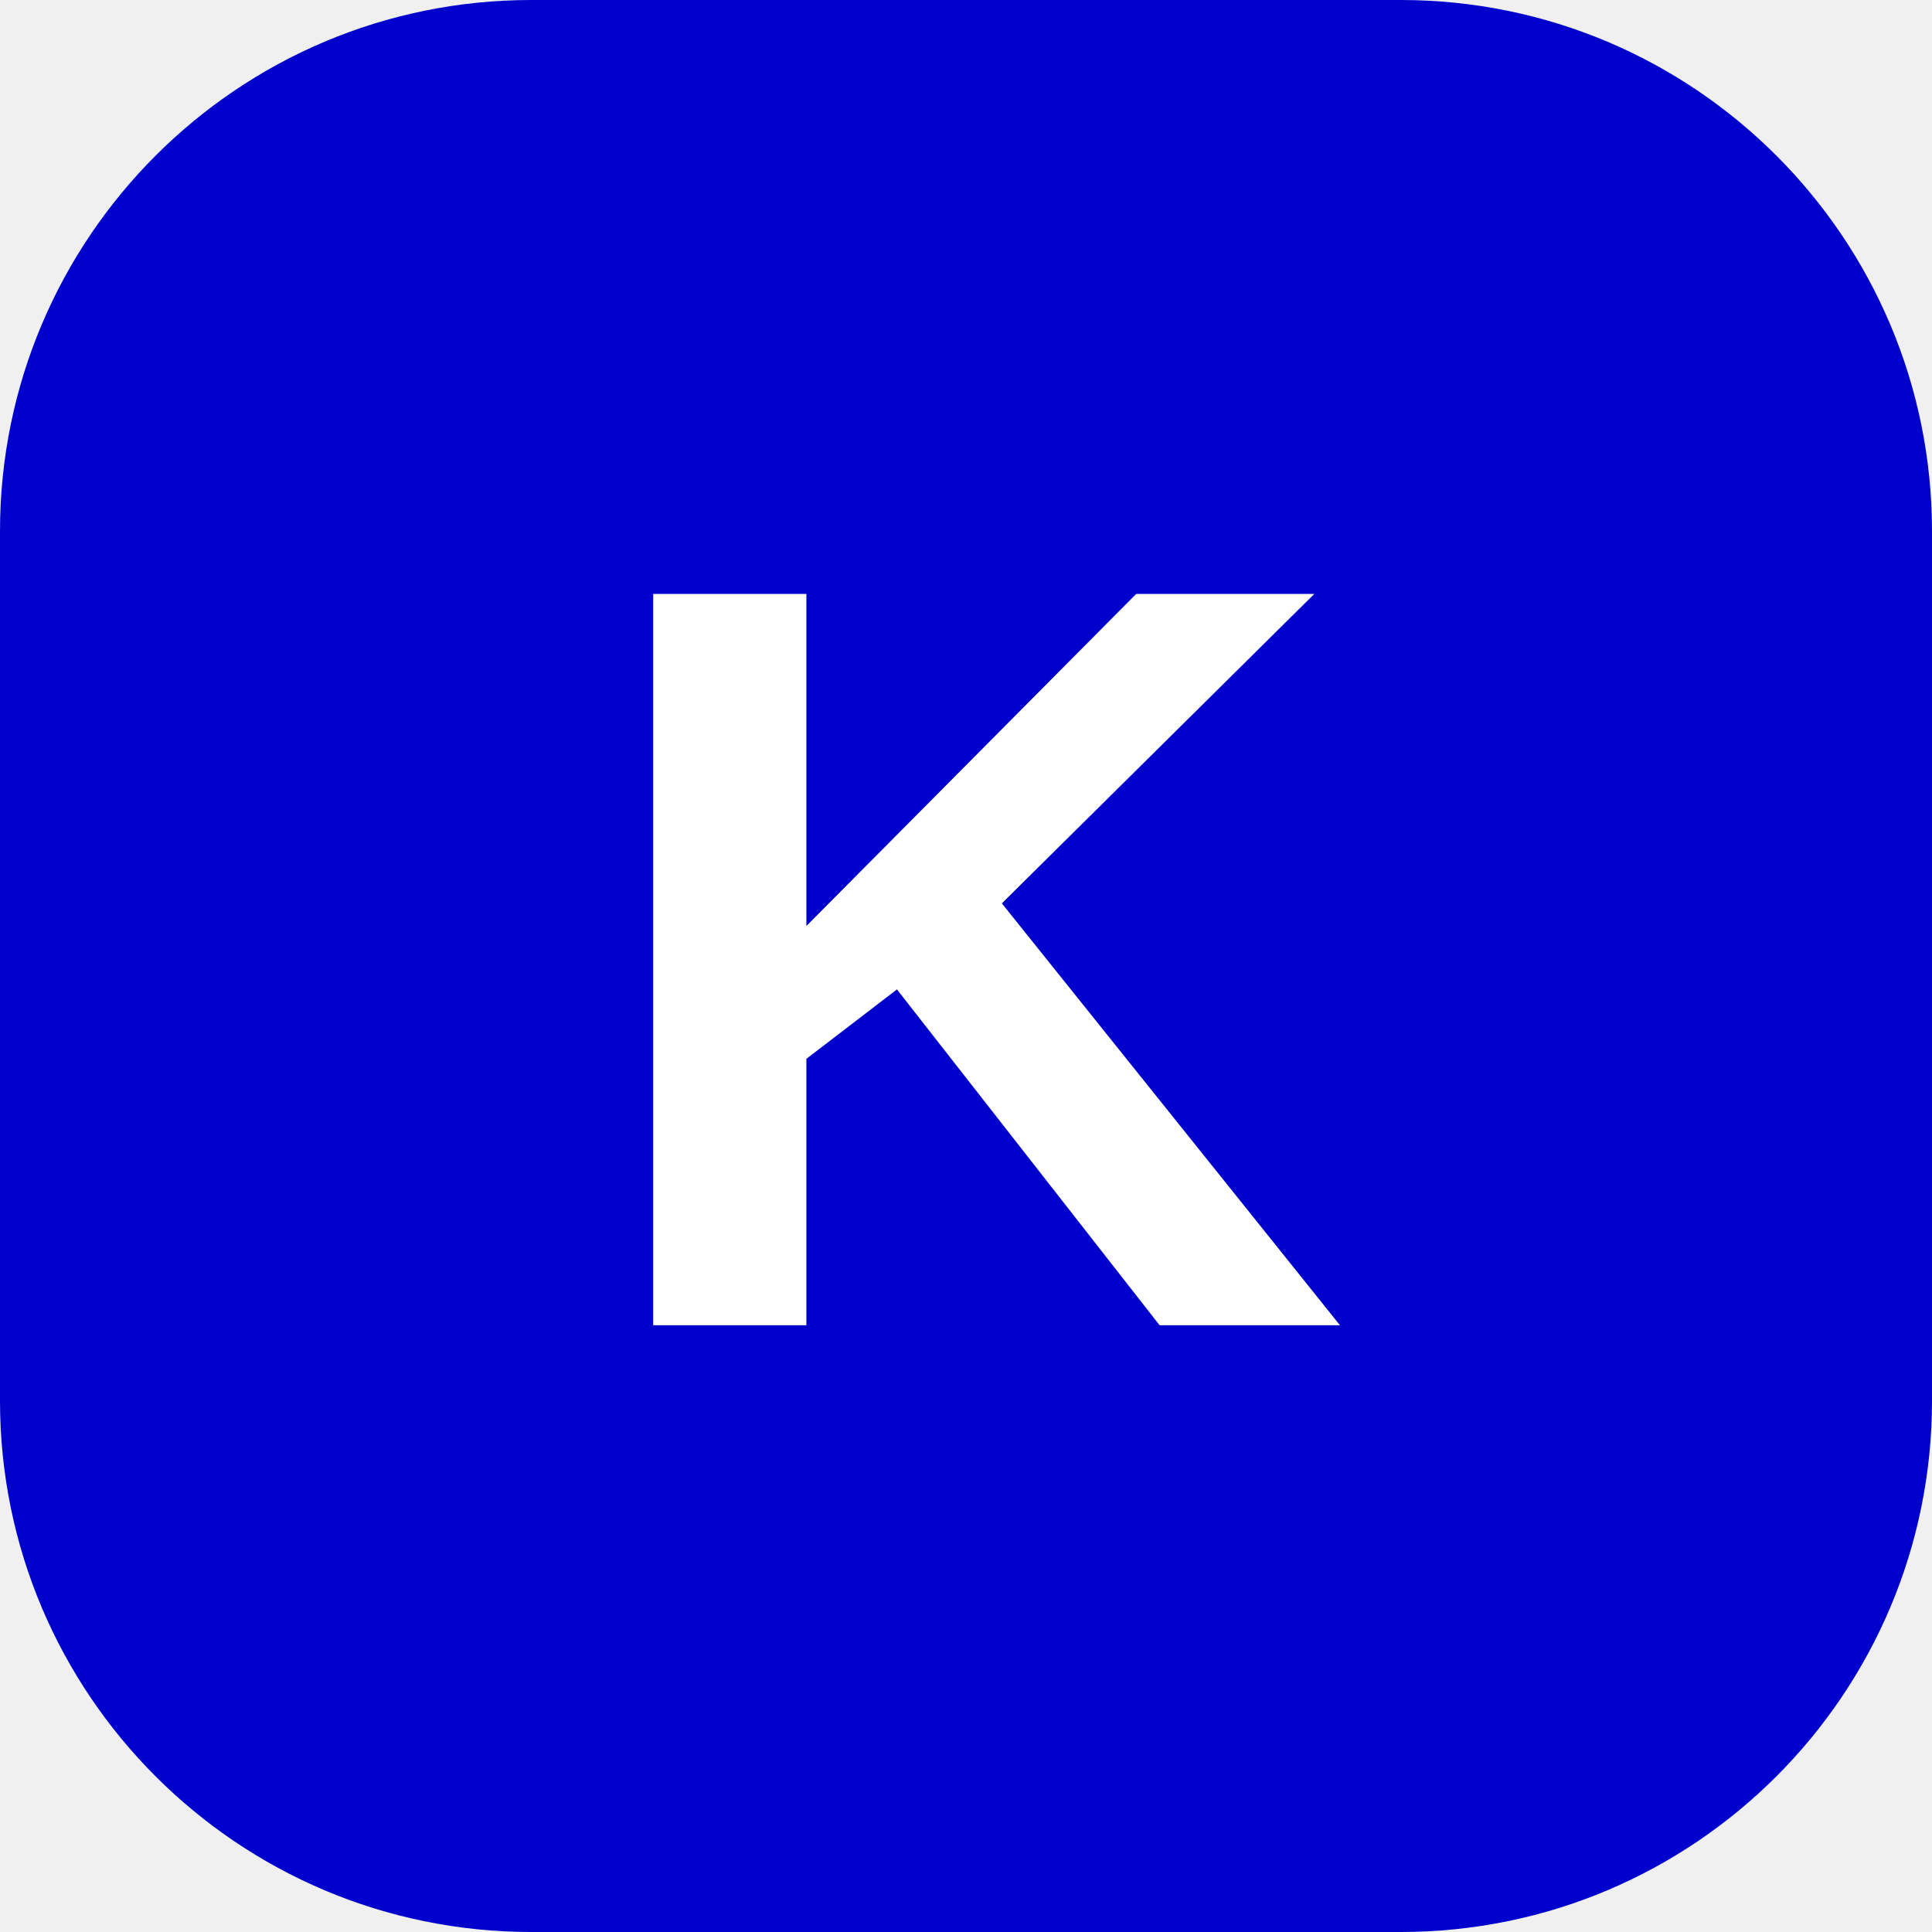
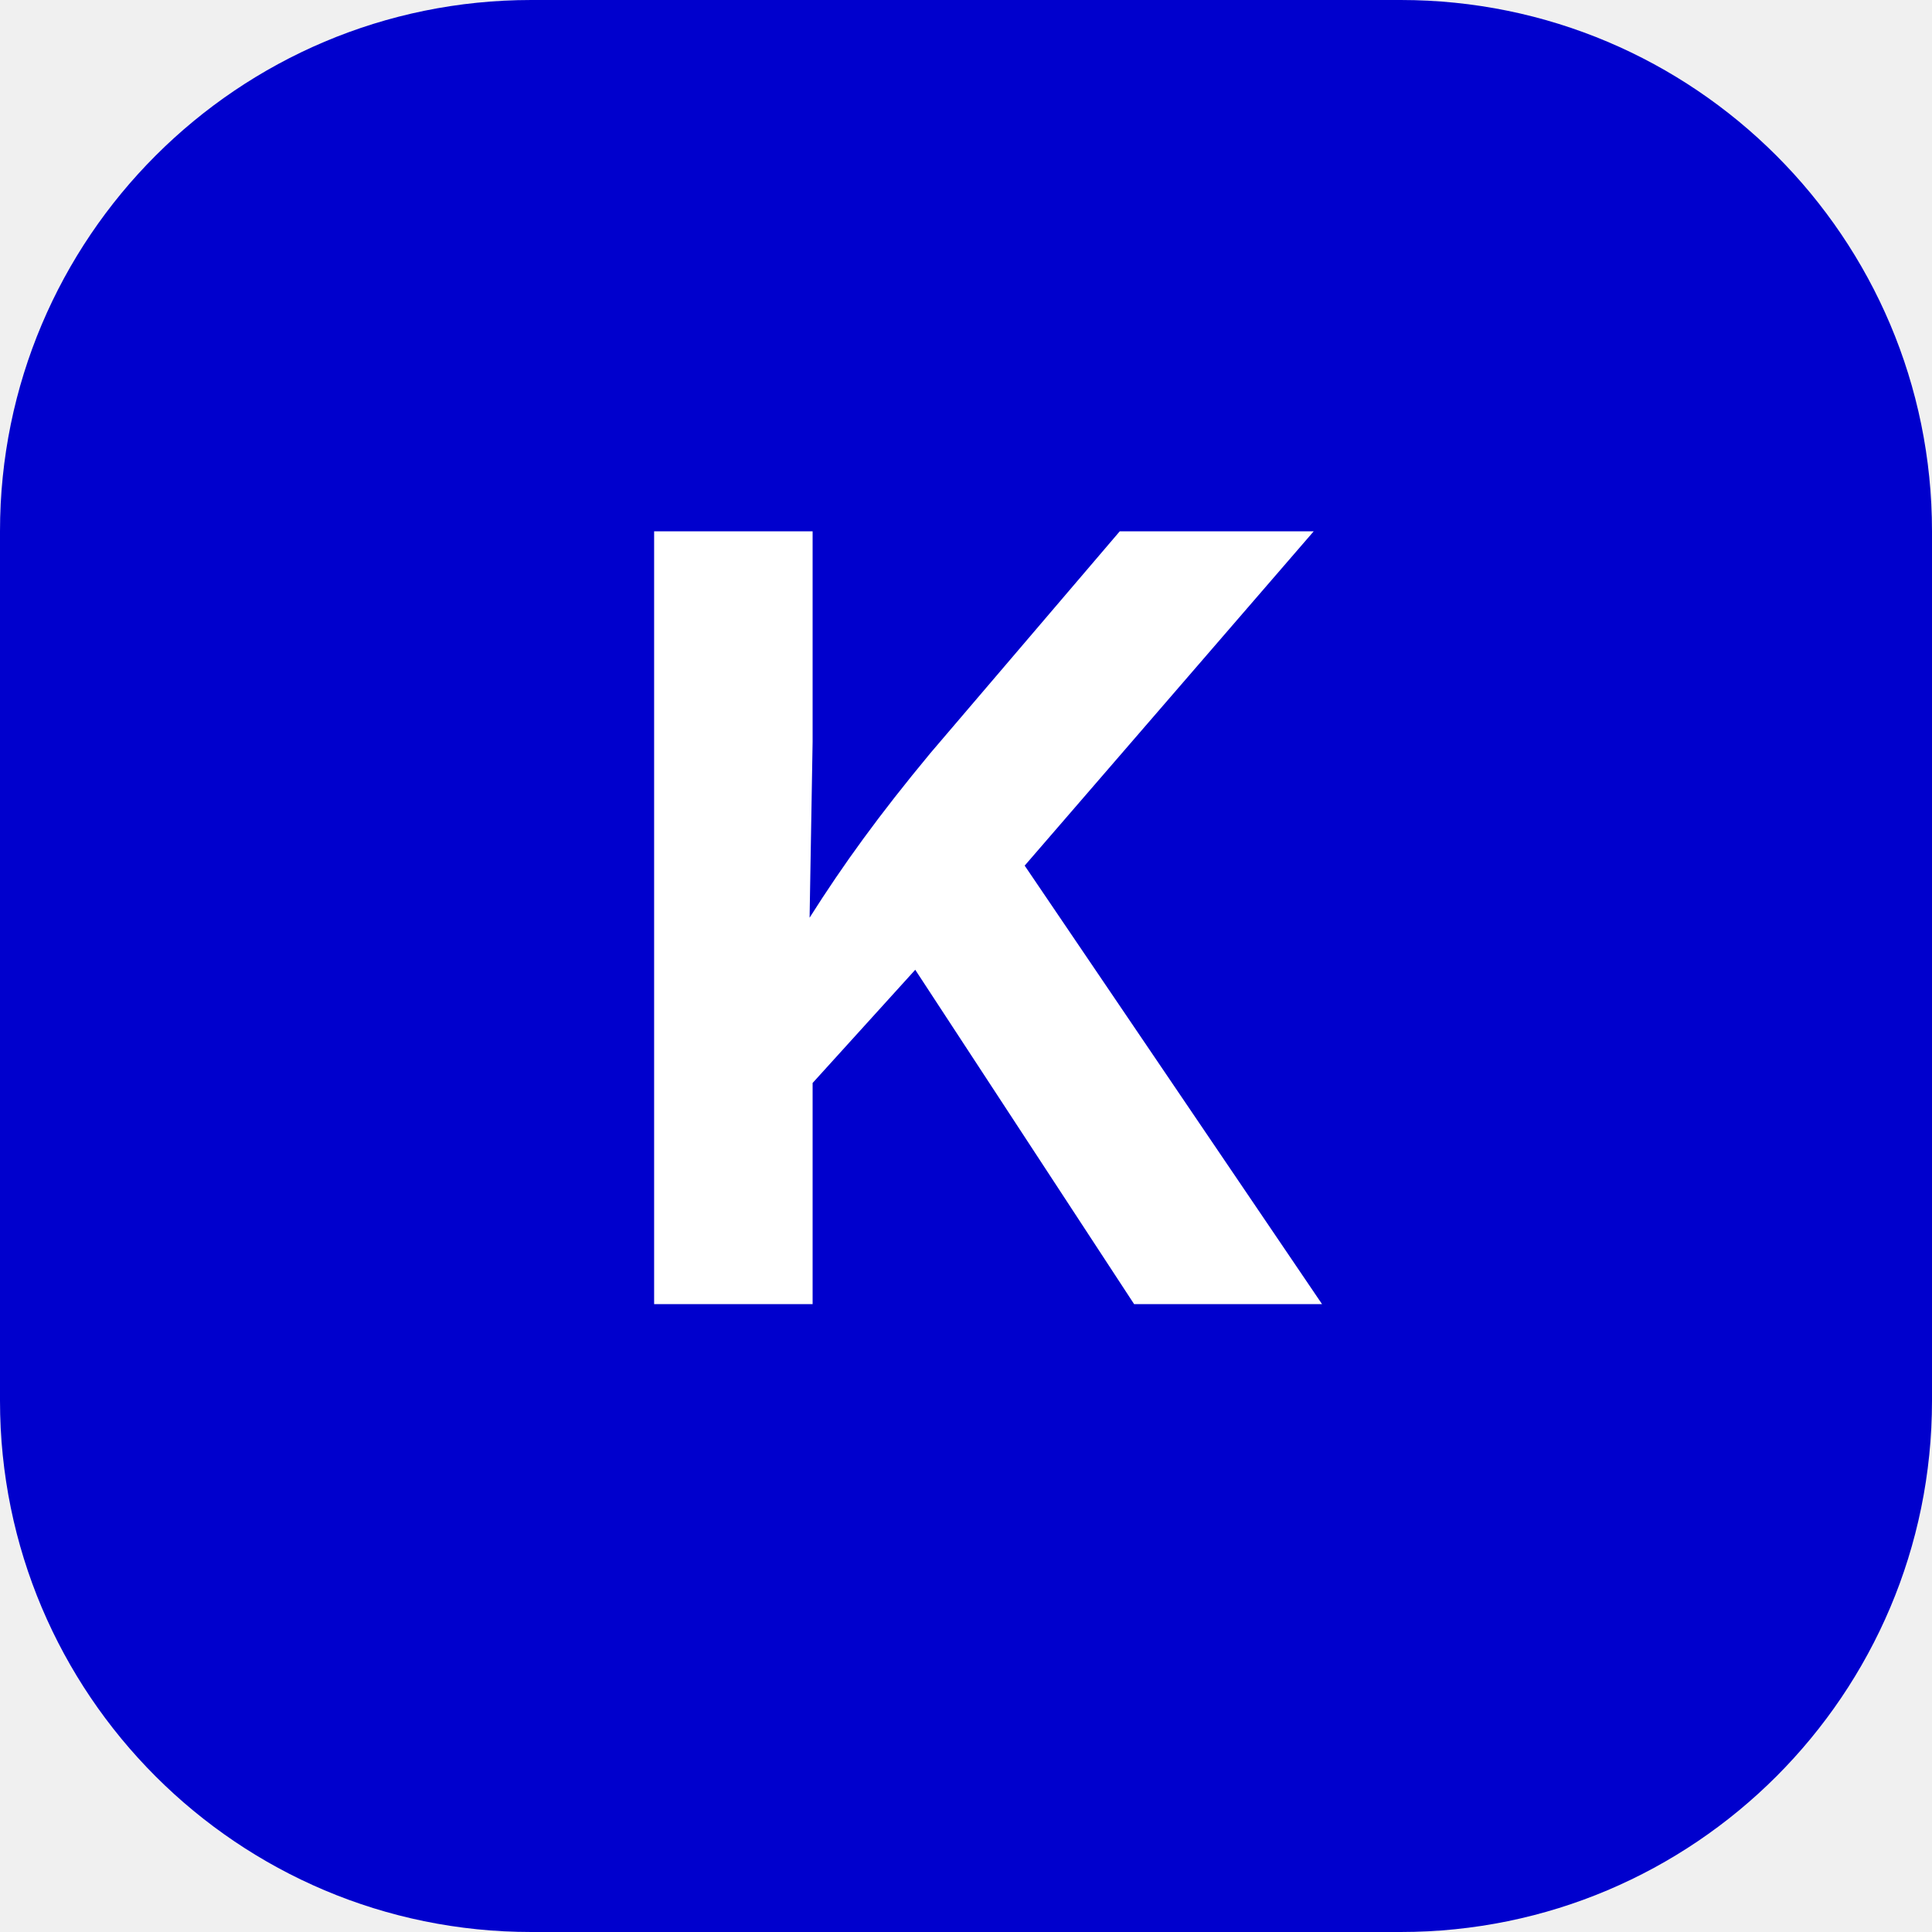
- <svg xmlns="http://www.w3.org/2000/svg" viewBox="0 0 40 40">
+ <svg xmlns="http://www.w3.org/2000/svg" viewBox="0 0 40 40" role="img" aria-label="Kwick">
  <rect width="40" height="40" rx="11" fill="#0000CD" />
-   <text x="50%" y="53%" text-anchor="middle" dominant-baseline="middle" font-family="Segoe UI, Arial, sans-serif" font-weight="700" font-size="22" fill="#ffffff">K</text>
+   <text x="20" y="27" text-anchor="middle" font-family="system-ui, -apple-system, Segoe UI, sans-serif" font-weight="700" font-size="22" fill="#ffffff">K</text>
</svg>
